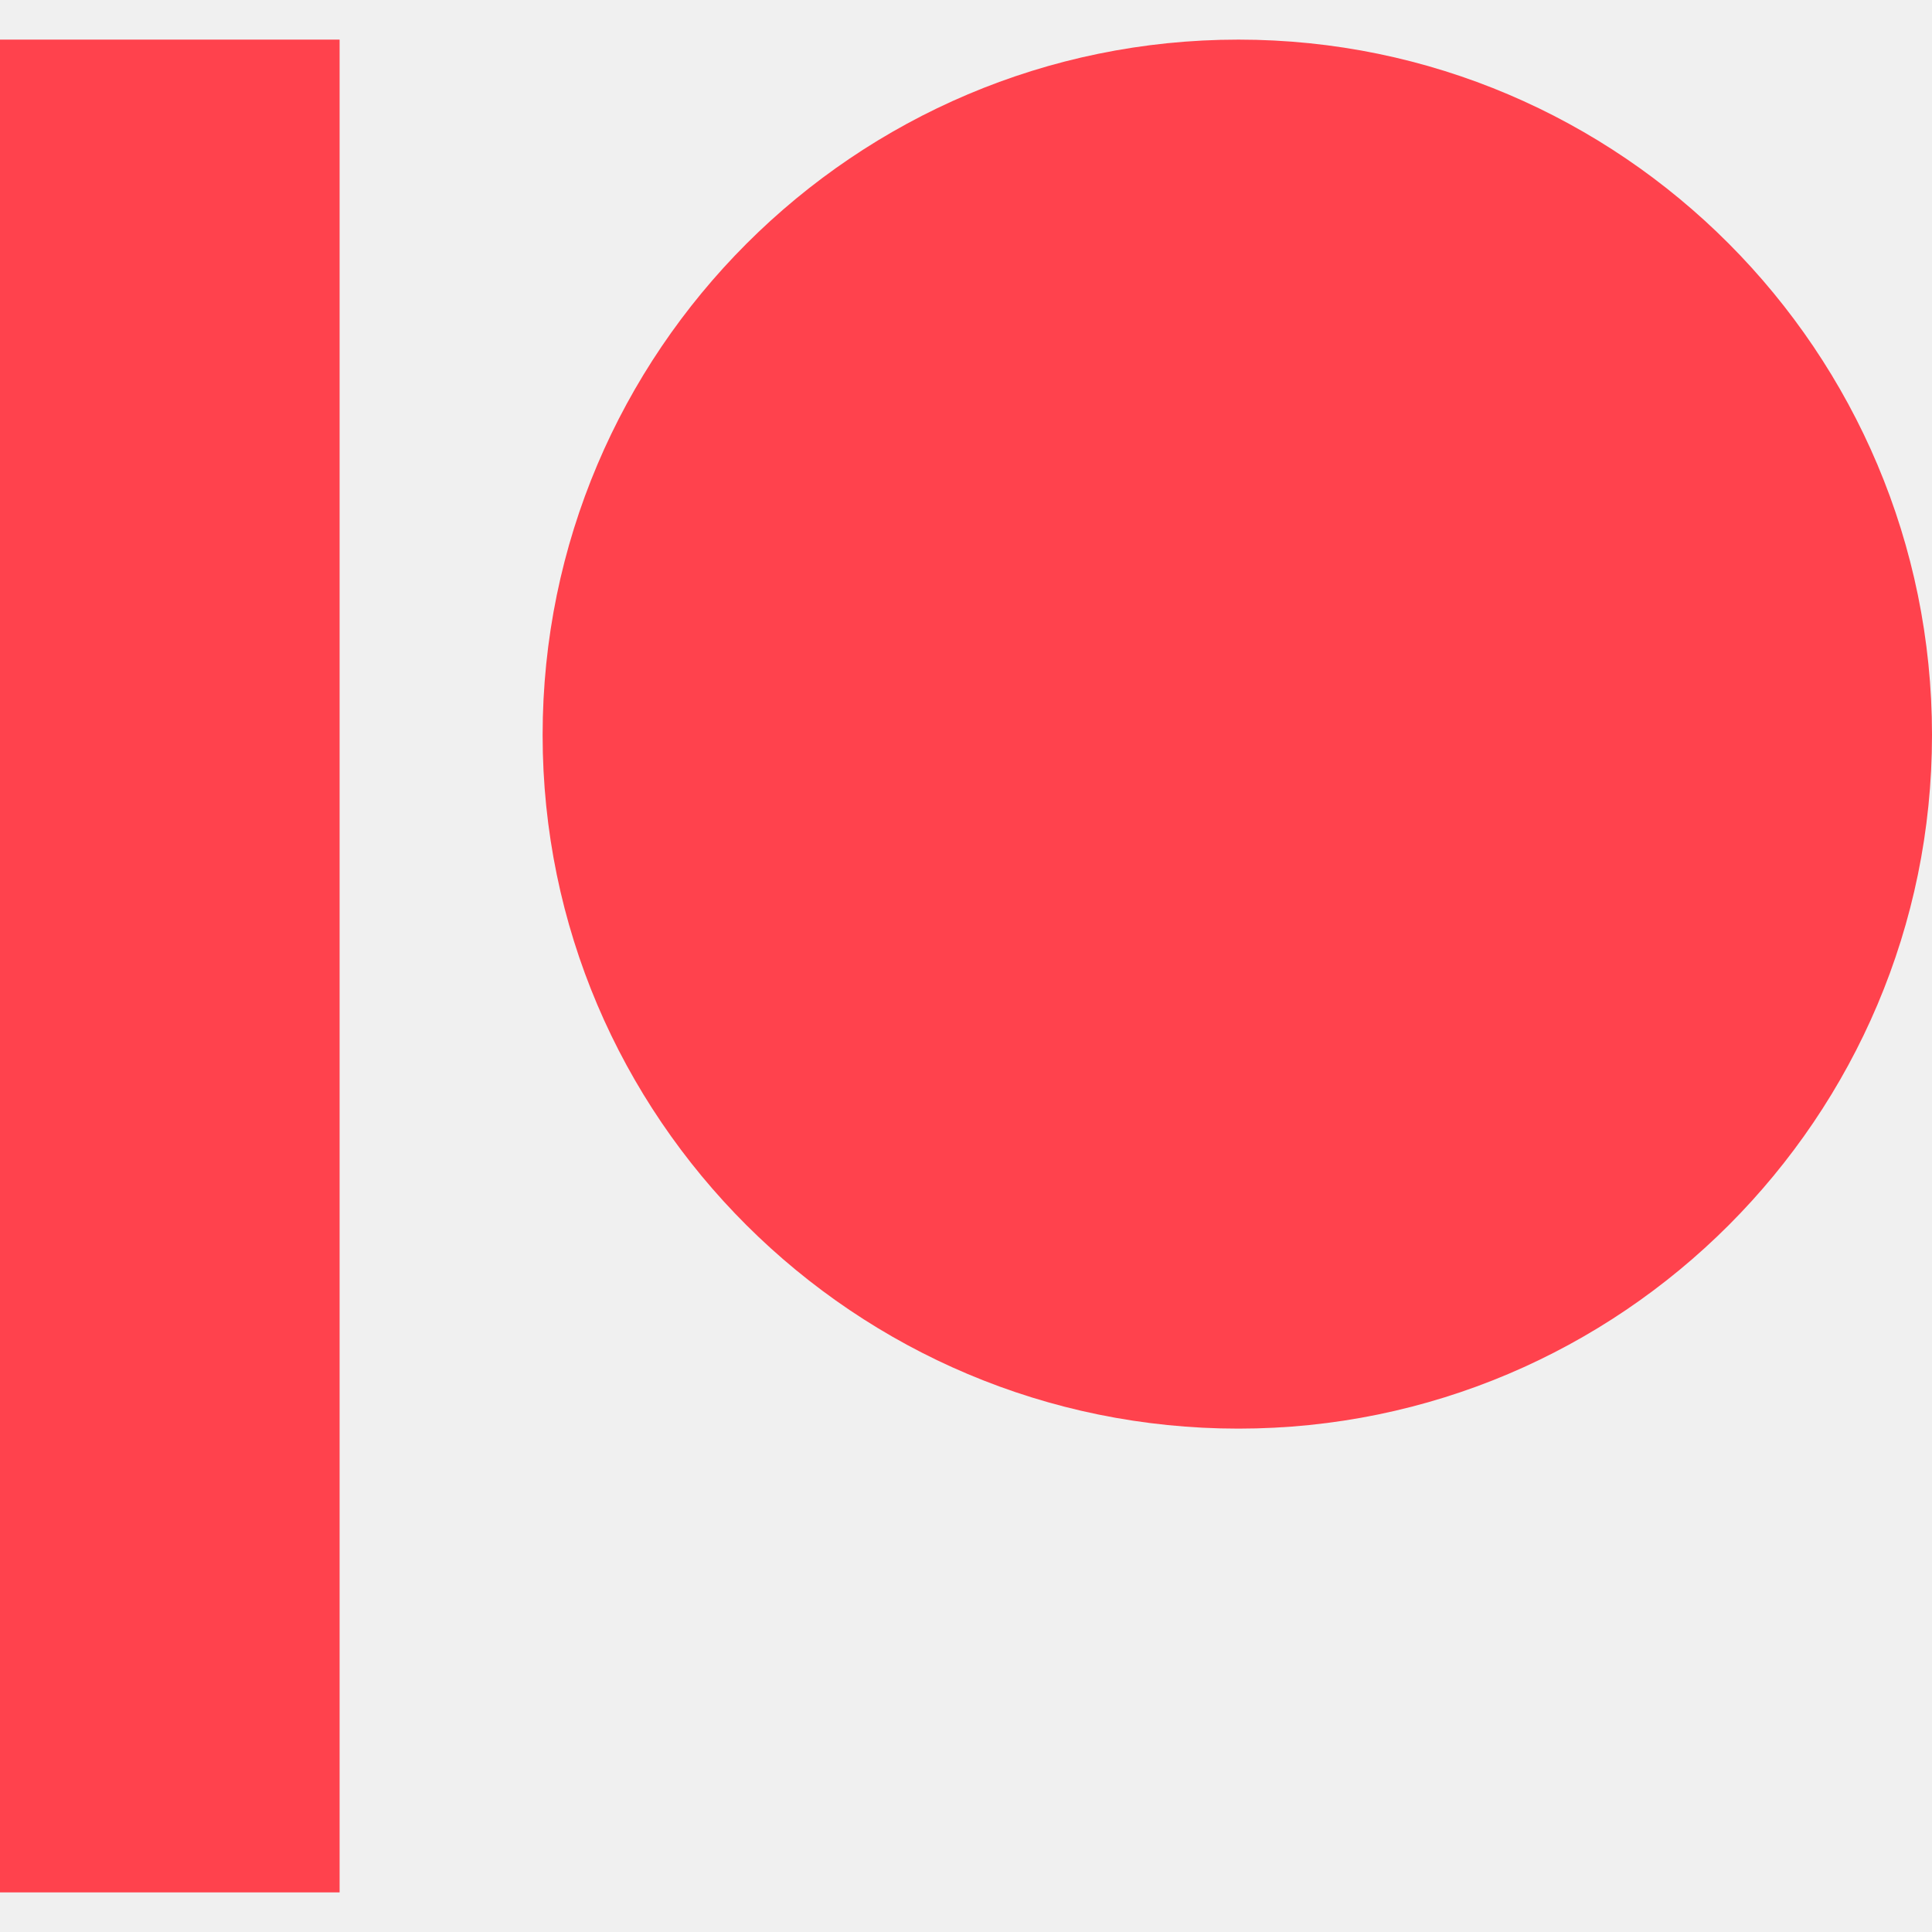
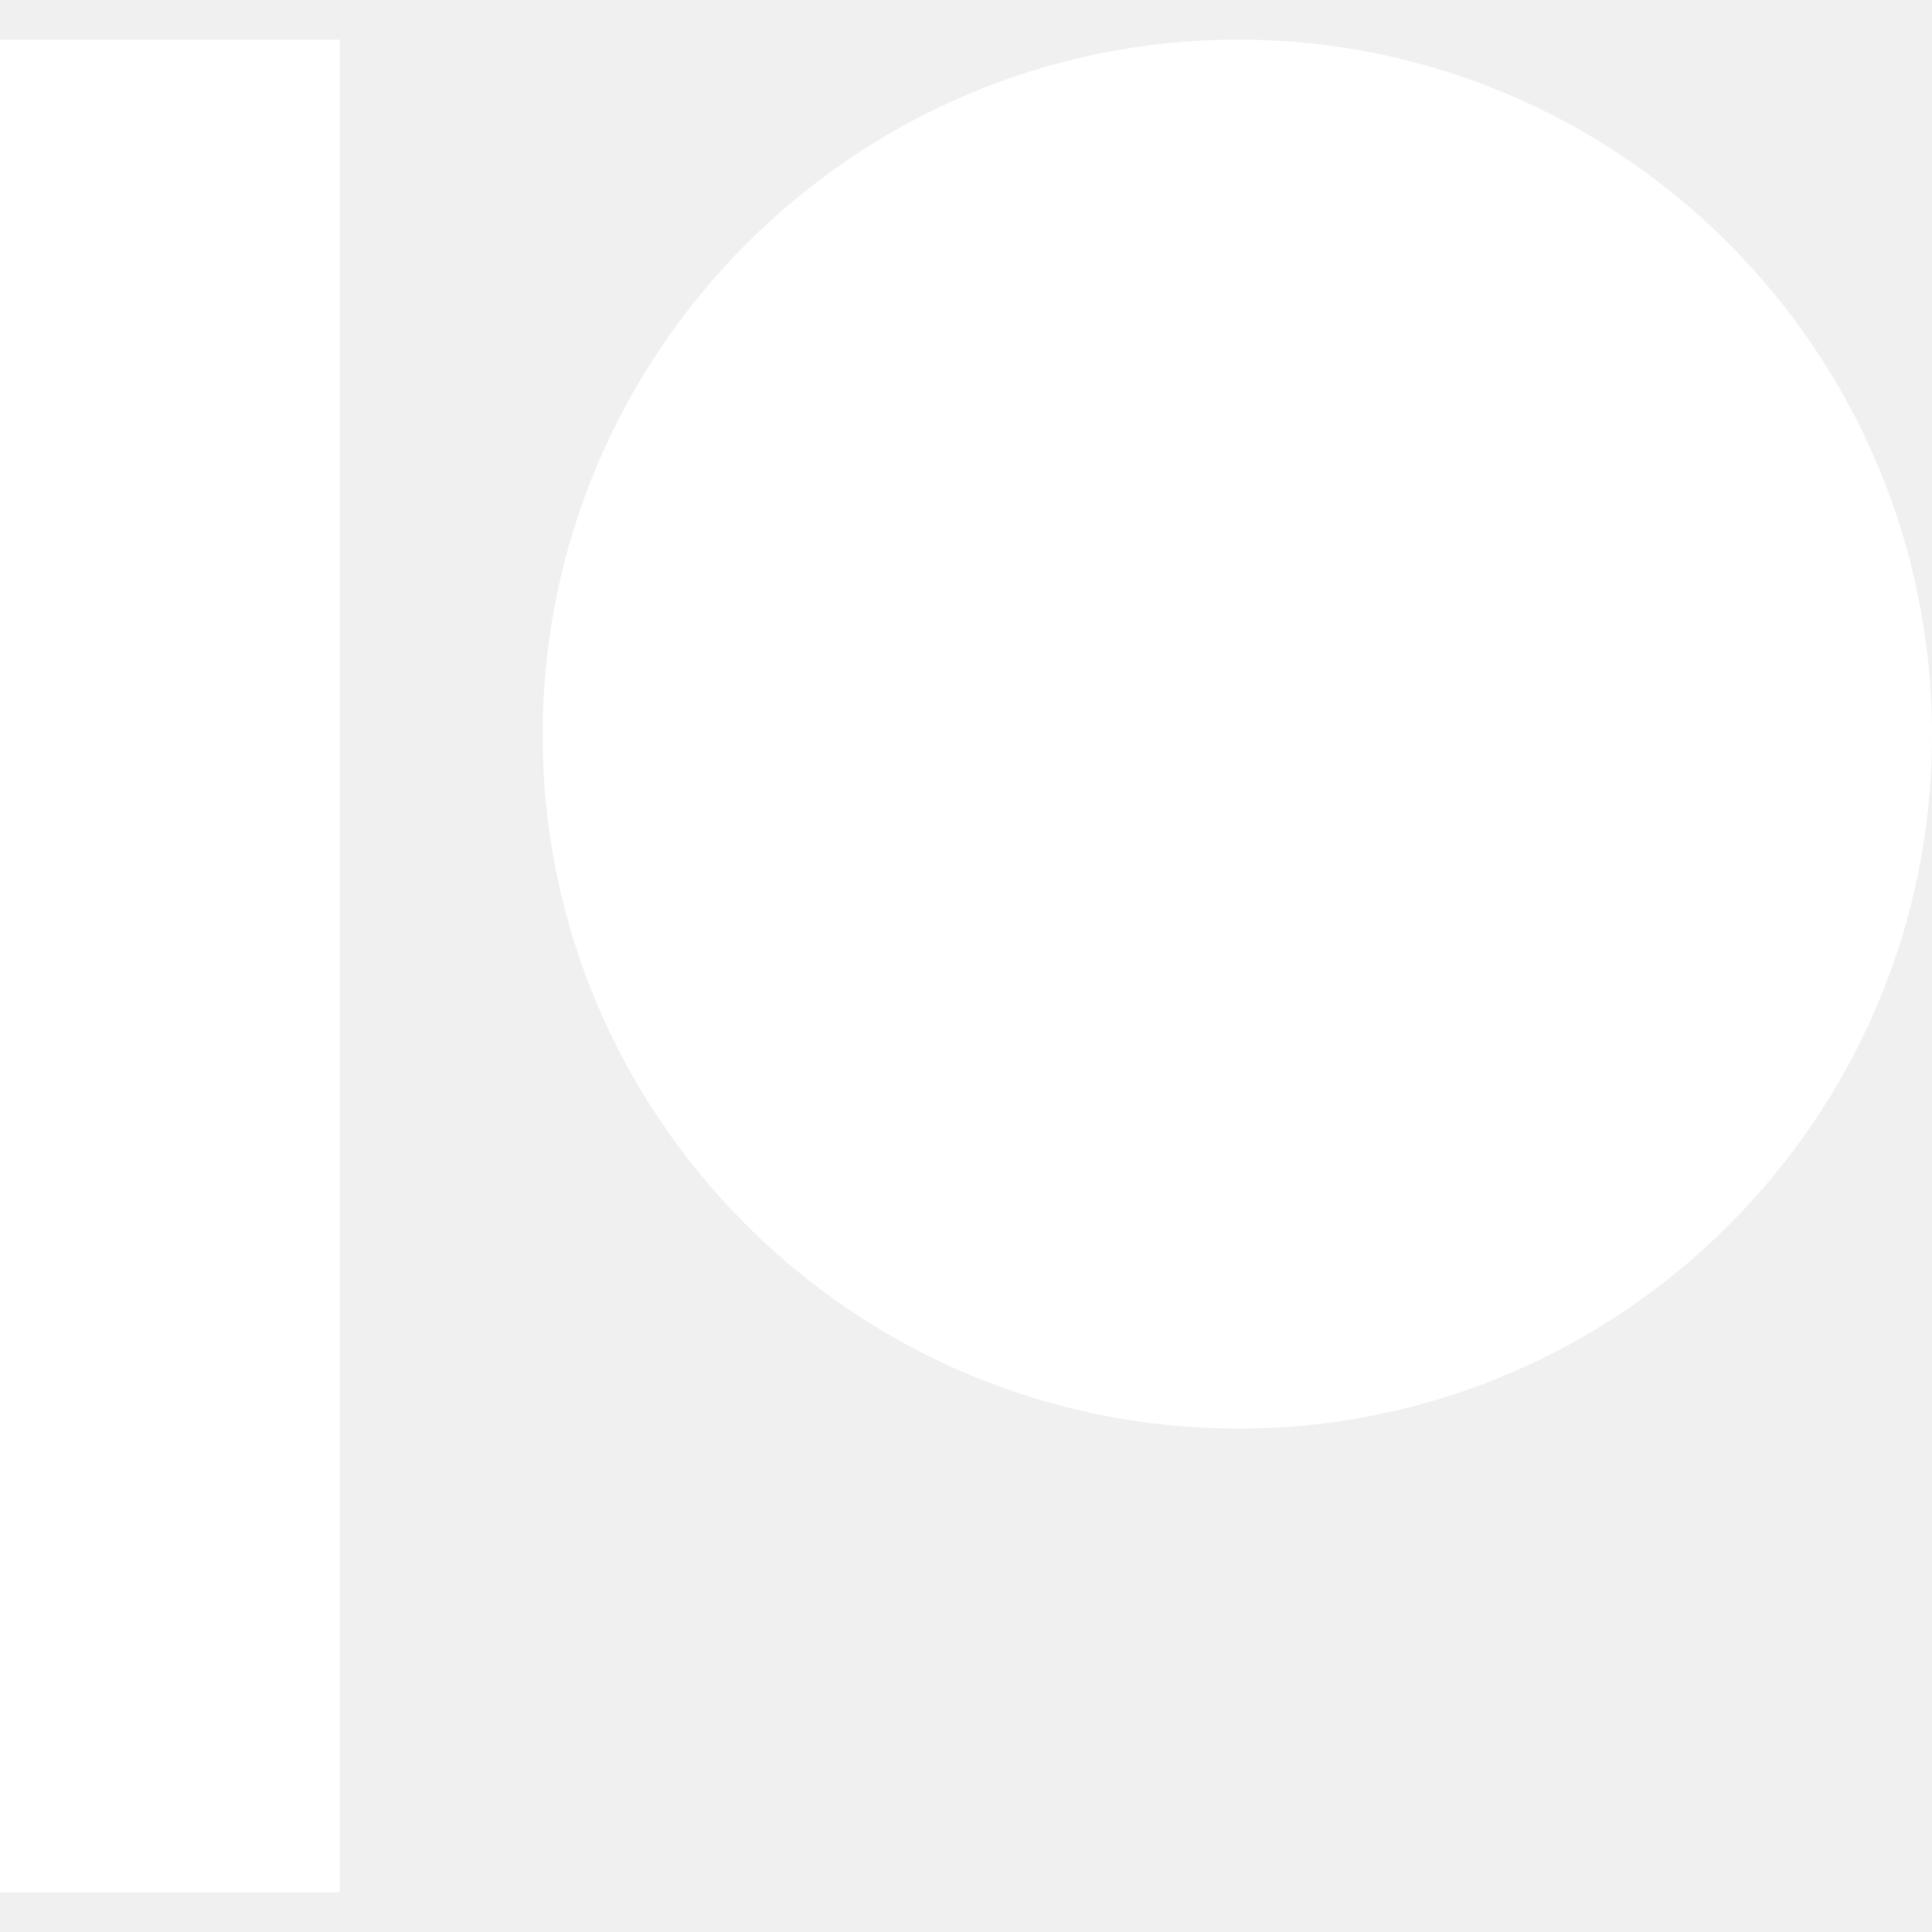
- <svg xmlns="http://www.w3.org/2000/svg" aria-hidden="true" focusable="false" widht="16" height="16" data-prefix="fab" data-icon="patreon" role="img" viewBox="0 0 512 512" class="svg-inline--fa fa-patreon fa-w-16 fa-5x">
-   <path fill="#FF424D" d="M512 194.8c0 101.3-82.4 183.8-183.8 183.8-101.7 0-184.4-82.4-184.4-183.8 0-101.6 82.7-184.3 184.4-184.3C429.6 10.5 512 93.2 512 194.8zM0 501.5h90v-491H0v491z" class="" />
+ <svg xmlns="http://www.w3.org/2000/svg" aria-hidden="true" focusable="false" widht="28" height="28" data-prefix="fab" data-icon="patreon" role="img" viewBox="0 0 512 512" class="svg-inline--fa fa-patreon fa-w-16 fa-5x">
+   <path fill="#fff" d="M512 194.8c0 101.3-82.4 183.8-183.8 183.8-101.7 0-184.4-82.4-184.4-183.8 0-101.6 82.7-184.3 184.4-184.3C429.6 10.5 512 93.2 512 194.8zM0 501.5h90v-491H0v491z" class="" />
</svg>
